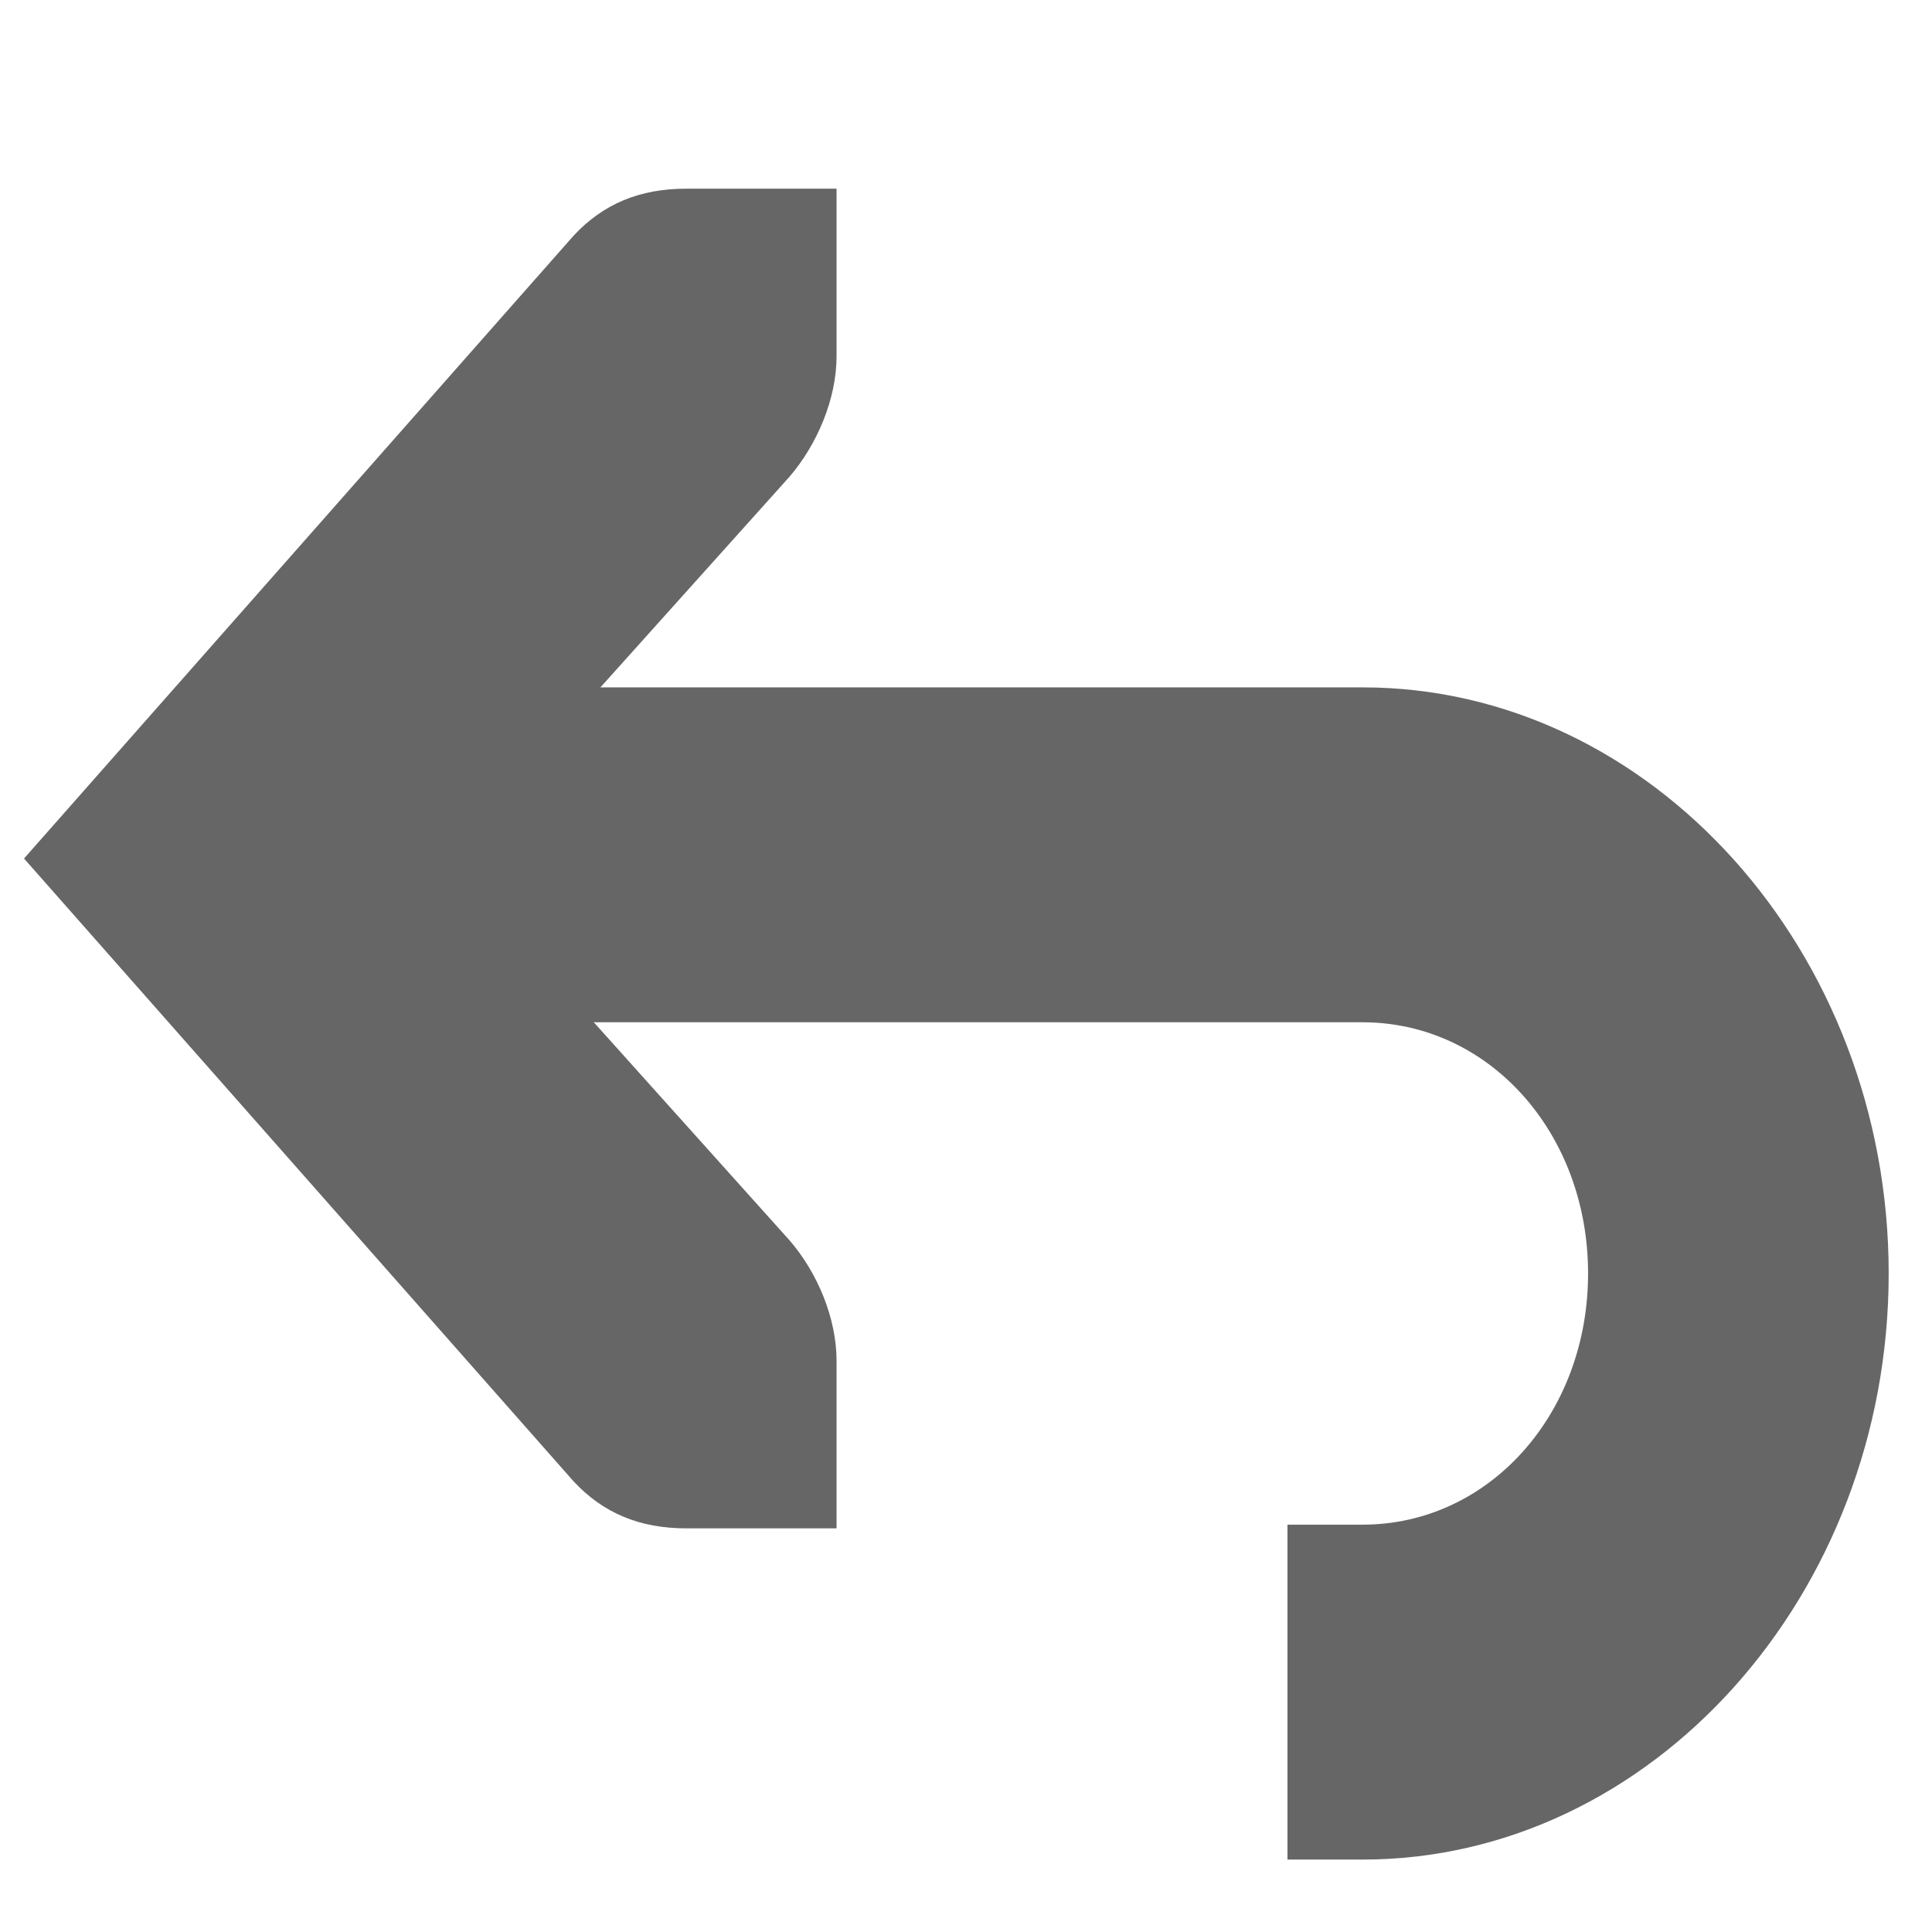
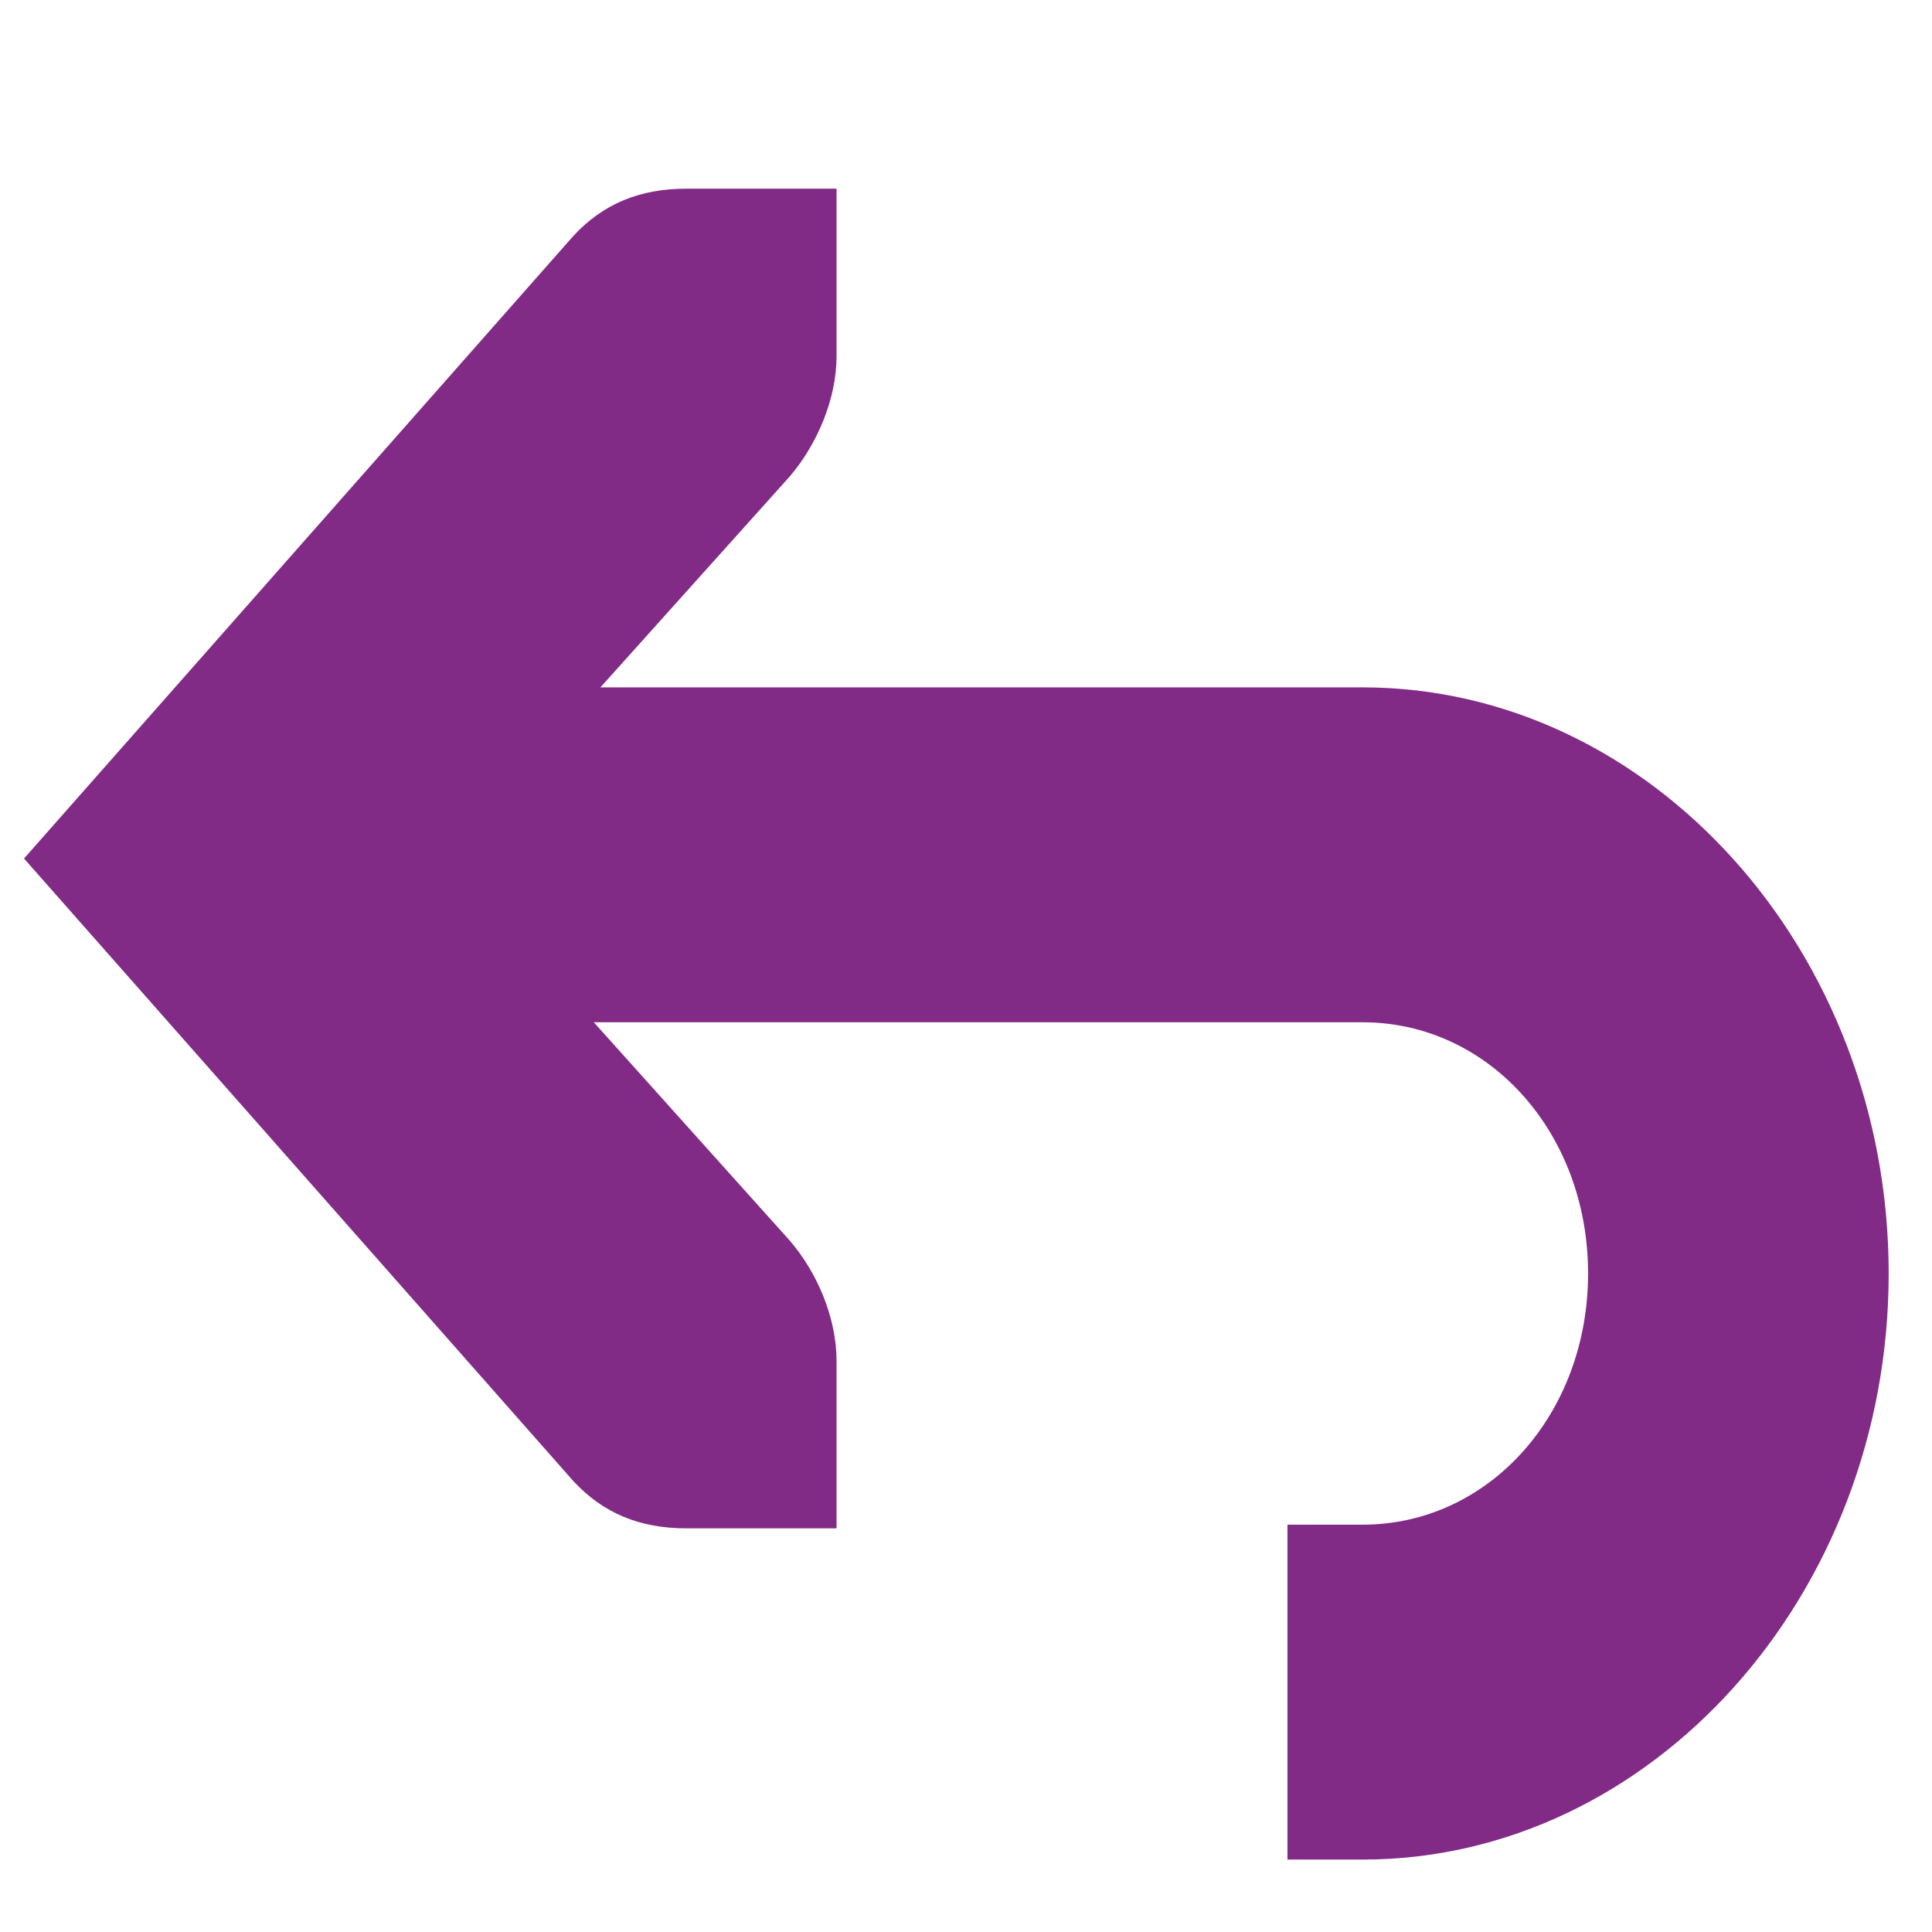
<svg xmlns="http://www.w3.org/2000/svg" width="256" height="256" id="svg4374" version="1.1">
  <defs id="defs4376" />
  <g id="layer1" transform="translate(0,-796.3622)">
-     <g id="g5623" transform="matrix(19.91587,0,0,22.18903,-28.55801,754.3079)" style="fill:#666666;fill-opacity:1">
-       <g style="display:inline;fill:#666666;fill-opacity:1" id="layer9-8" transform="translate(-321.0002,-667)" />
-       <g id="layer10-1" transform="translate(-321.0002,-667)" style="fill:#666666;fill-opacity:1" />
-       <g id="layer11-5" transform="translate(-321.0002,-667)" style="fill:#666666;fill-opacity:1" />
-       <g id="layer13-23" transform="translate(-321.0002,-667)" style="fill:#666666;fill-opacity:1" />
-       <g id="layer14-24" transform="translate(-321.0002,-667)" style="fill:#666666;fill-opacity:1" />
-       <g style="display:inline;fill:#666666;fill-opacity:1" id="layer15-6" transform="translate(-321.0002,-667)" />
-       <g style="display:inline;fill:#666666;fill-opacity:1" id="g71291" transform="translate(-321.0002,-667)" />
-       <g style="display:inline;fill:#666666;fill-opacity:1" id="g4953-6" transform="translate(-321.0002,-667)" />
-       <g style="display:inline;fill:#666666;fill-opacity:1" id="layer12-6" transform="translate(-321.0002,-667)">
-         <path style="font-size:medium;font-style:normal;font-variant:normal;font-weight:normal;font-stretch:normal;text-indent:0;text-align:start;text-decoration:none;line-height:normal;letter-spacing:normal;word-spacing:normal;text-transform:none;direction:ltr;block-progression:tb;writing-mode:lr-tb;text-anchor:start;baseline-shift:baseline;color:#000000;fill:#666666;fill-opacity:1;stroke:none;stroke-width:2;marker:none;visibility:visible;display:inline;overflow:visible;enable-background:accumulate;font-family:Sans;-inkscape-font-specification:Sans" id="path4762" d="m 325,673 0,2 6.5,0 c 0.84,0 1.5,0.66 1.5,1.5 0,0.84 -0.66,1.5 -1.5,1.5 l -0.5,0 0,2 0.5,0 c 1.921,0 3.5,-1.579 3.5,-3.5 0,-1.921 -1.579,-3.5 -3.5,-3.5 l -6.5,0 z" />
-         <path style="font-size:medium;font-style:normal;font-variant:normal;font-weight:normal;font-stretch:normal;text-indent:0;text-align:start;text-decoration:none;line-height:normal;letter-spacing:normal;word-spacing:normal;text-transform:none;direction:ltr;block-progression:tb;writing-mode:lr-tb;text-anchor:start;color:#bebebe;fill:#666666;fill-opacity:1;stroke:none;stroke-width:2;marker:none;visibility:visible;display:inline;overflow:visible;enable-background:accumulate;font-family:Bitstream Vera Sans;-inkscape-font-specification:Bitstream Vera Sans" id="path4764" d="m 328,670.022 0,1 c 0,0.257 -0.13,0.528 -0.312,0.719 l -2.281,2.281 2.281,2.281 c 0.183,0.19 0.312,0.462 0.312,0.719 l 0,1 -1,0 c -0.309,0 -0.552,-0.09 -0.75,-0.281 l -3.656,-3.719 3.656,-3.719 c 0.198,-0.191 0.441,-0.281 0.75,-0.281 z" />
+     <g id="g5623" transform="matrix(19.91587,0,0,22.18903,-28.55801,754.3079)" style="fill:#822b86;fill-opacity:1">
+       <g style="display:inline;fill:#822b86;fill-opacity:1" id="layer9-8" transform="translate(-321.0002,-667)" />
+       <g id="layer10-1" transform="translate(-321.0002,-667)" style="fill:#822b86;fill-opacity:1" />
+       <g id="layer11-5" transform="translate(-321.0002,-667)" style="fill:#822b86;fill-opacity:1" />
+       <g id="layer13-23" transform="translate(-321.0002,-667)" style="fill:#822b86;fill-opacity:1" />
+       <g id="layer14-24" transform="translate(-321.0002,-667)" style="fill:#822b86;fill-opacity:1" />
+       <g style="display:inline;fill:#822b86;fill-opacity:1" id="layer15-6" transform="translate(-321.0002,-667)" />
+       <g style="display:inline;fill:#822b86;fill-opacity:1" id="g71291" transform="translate(-321.0002,-667)" />
+       <g style="display:inline;fill:#822b86;fill-opacity:1" id="g4953-6" transform="translate(-321.0002,-667)" />
+       <g style="display:inline;fill:#822b86;fill-opacity:1" id="layer12-6" transform="translate(-321.0002,-667)">
+         <path style="font-size:medium;font-style:normal;font-variant:normal;font-weight:normal;font-stretch:normal;text-indent:0;text-align:start;text-decoration:none;line-height:normal;letter-spacing:normal;word-spacing:normal;text-transform:none;direction:ltr;block-progression:tb;writing-mode:lr-tb;text-anchor:start;baseline-shift:baseline;color:#000000;fill:#822b86;fill-opacity:1;stroke:none;stroke-width:2;marker:none;visibility:visible;display:inline;overflow:visible;enable-background:accumulate;font-family:Sans;-inkscape-font-specification:Sans" id="path4762" d="m 325,673 0,2 6.5,0 c 0.84,0 1.5,0.66 1.5,1.5 0,0.84 -0.66,1.5 -1.5,1.5 l -0.5,0 0,2 0.5,0 c 1.921,0 3.5,-1.579 3.5,-3.5 0,-1.921 -1.579,-3.5 -3.5,-3.5 l -6.5,0 z" />
+         <path style="font-size:medium;font-style:normal;font-variant:normal;font-weight:normal;font-stretch:normal;text-indent:0;text-align:start;text-decoration:none;line-height:normal;letter-spacing:normal;word-spacing:normal;text-transform:none;direction:ltr;block-progression:tb;writing-mode:lr-tb;text-anchor:start;color:#bebebe;fill:#822b86;fill-opacity:1;stroke:none;stroke-width:2;marker:none;visibility:visible;display:inline;overflow:visible;enable-background:accumulate;font-family:Bitstream Vera Sans;-inkscape-font-specification:Bitstream Vera Sans" id="path4764" d="m 328,670.022 0,1 c 0,0.257 -0.13,0.528 -0.312,0.719 l -2.281,2.281 2.281,2.281 c 0.183,0.19 0.312,0.462 0.312,0.719 l 0,1 -1,0 c -0.309,0 -0.552,-0.09 -0.75,-0.281 l -3.656,-3.719 3.656,-3.719 c 0.198,-0.191 0.441,-0.281 0.75,-0.281 z" />
      </g>
    </g>
  </g>
</svg>
